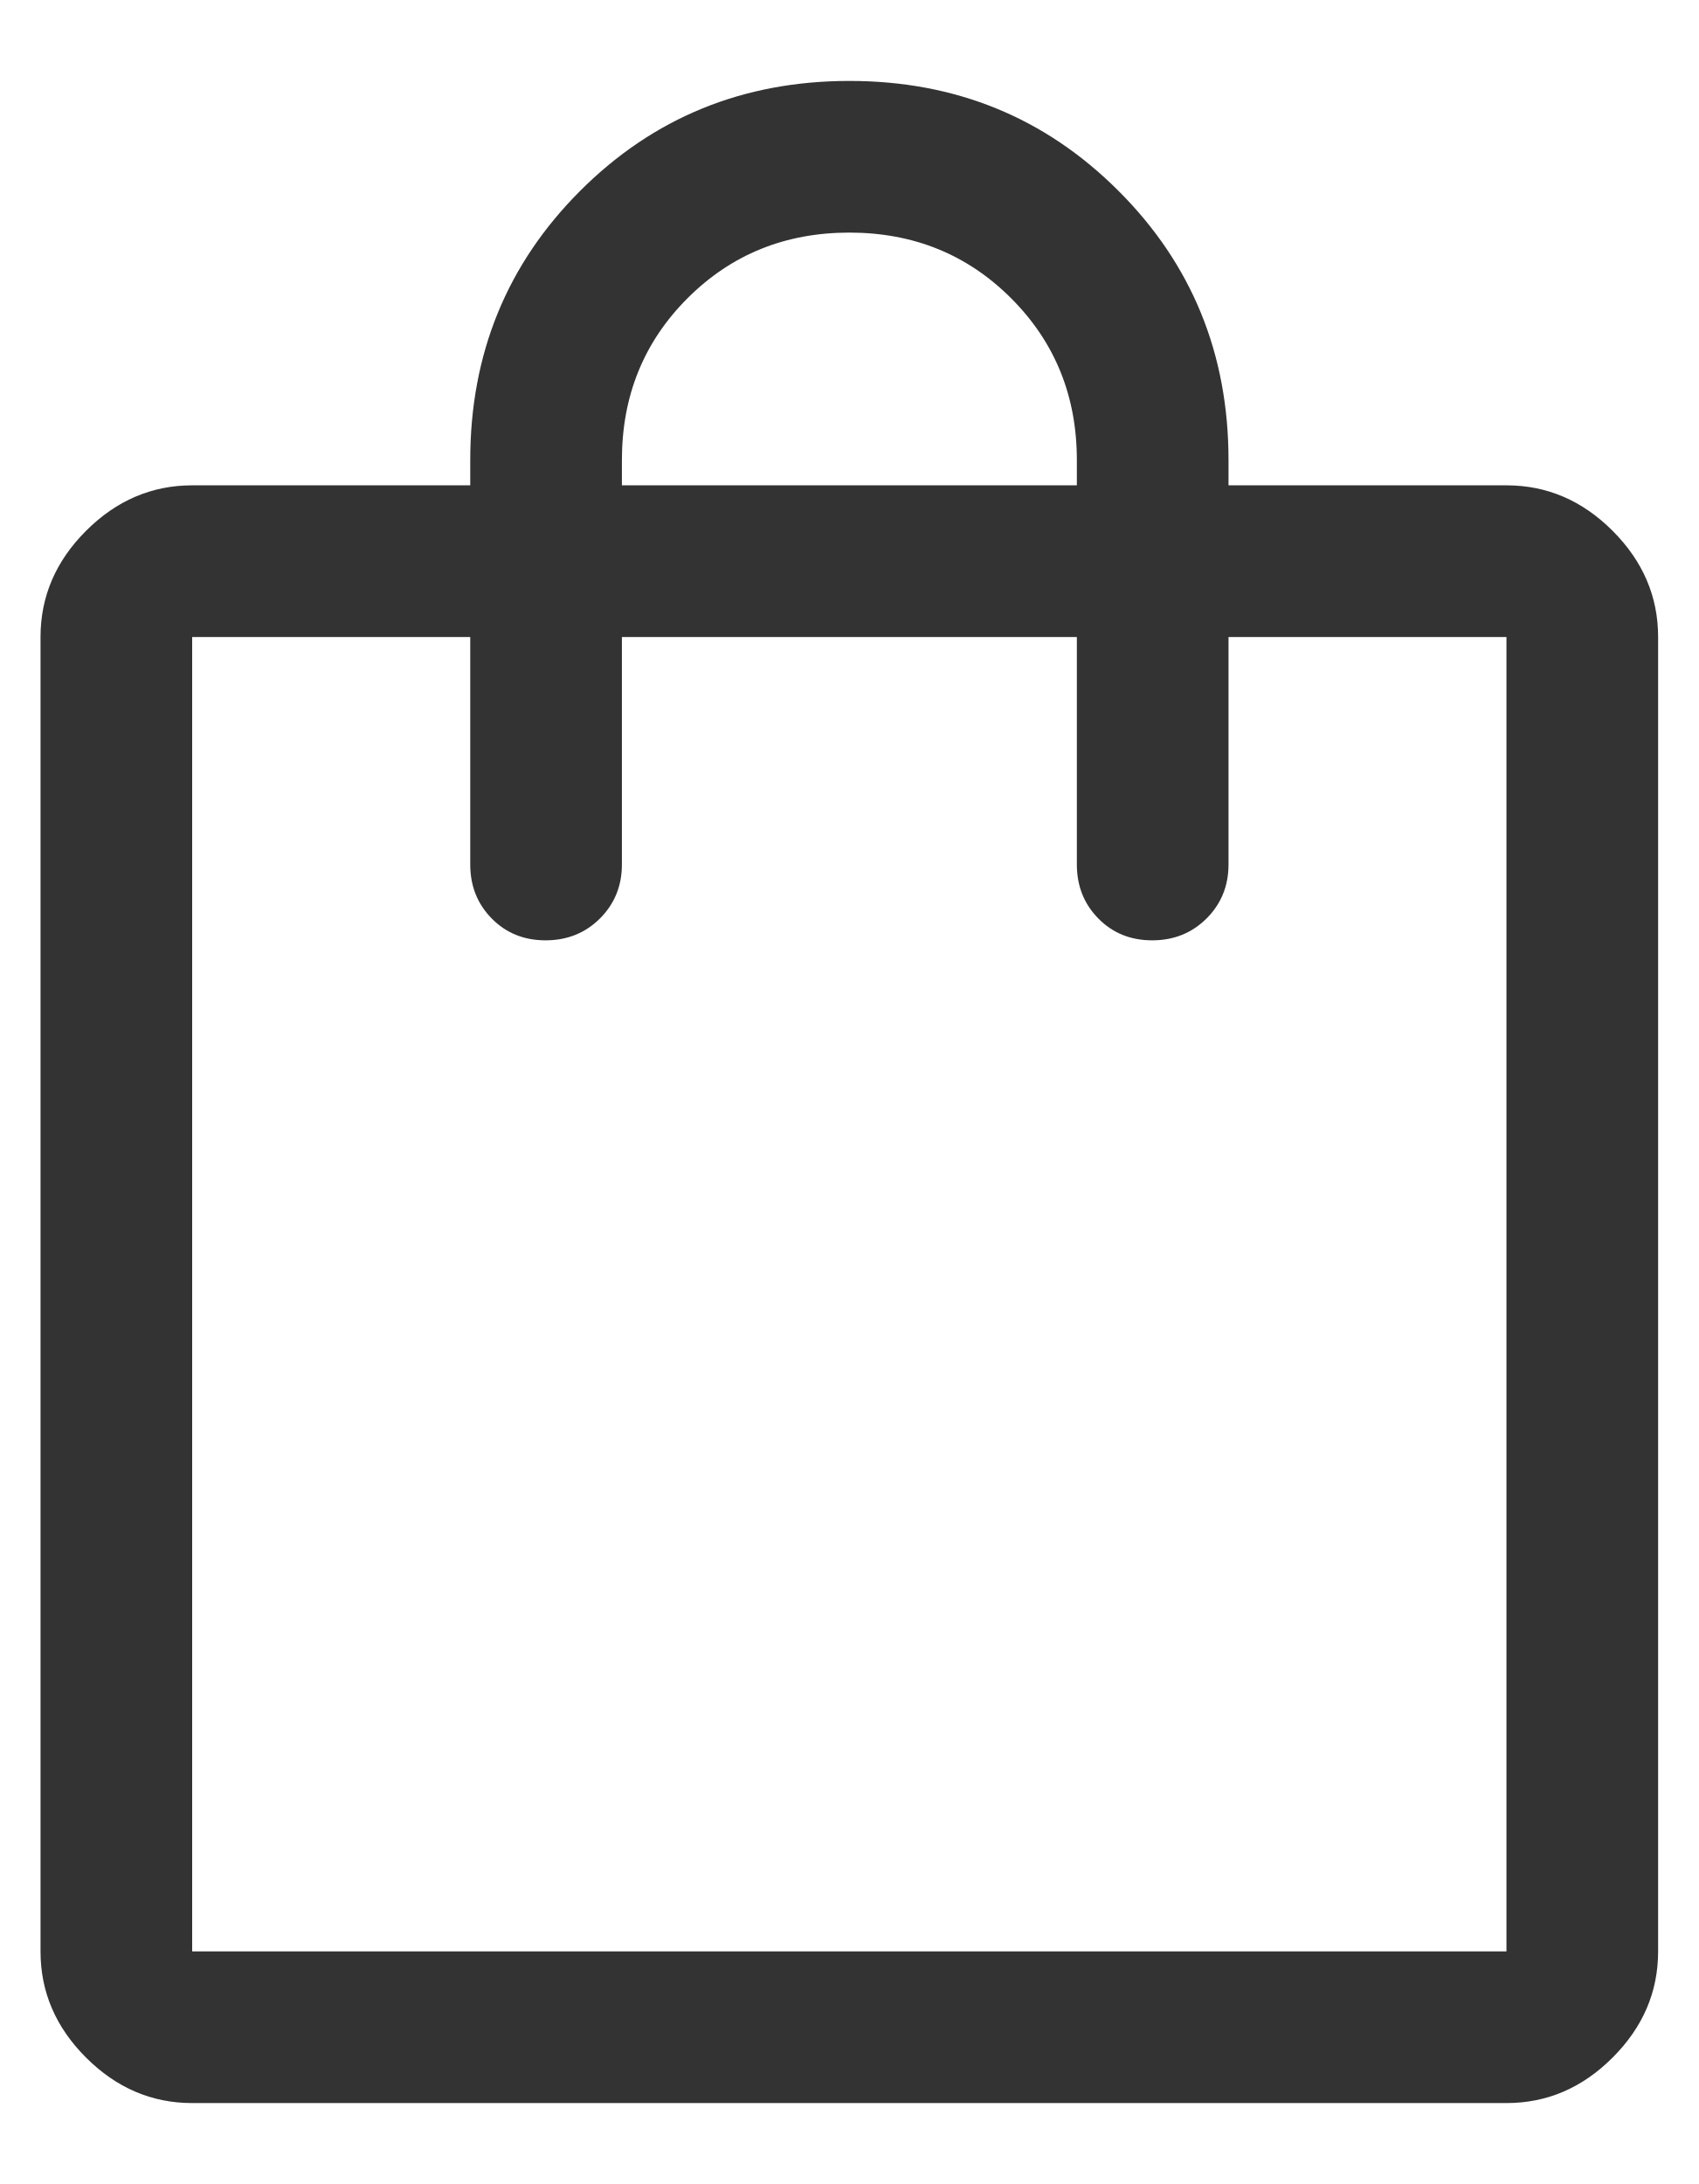
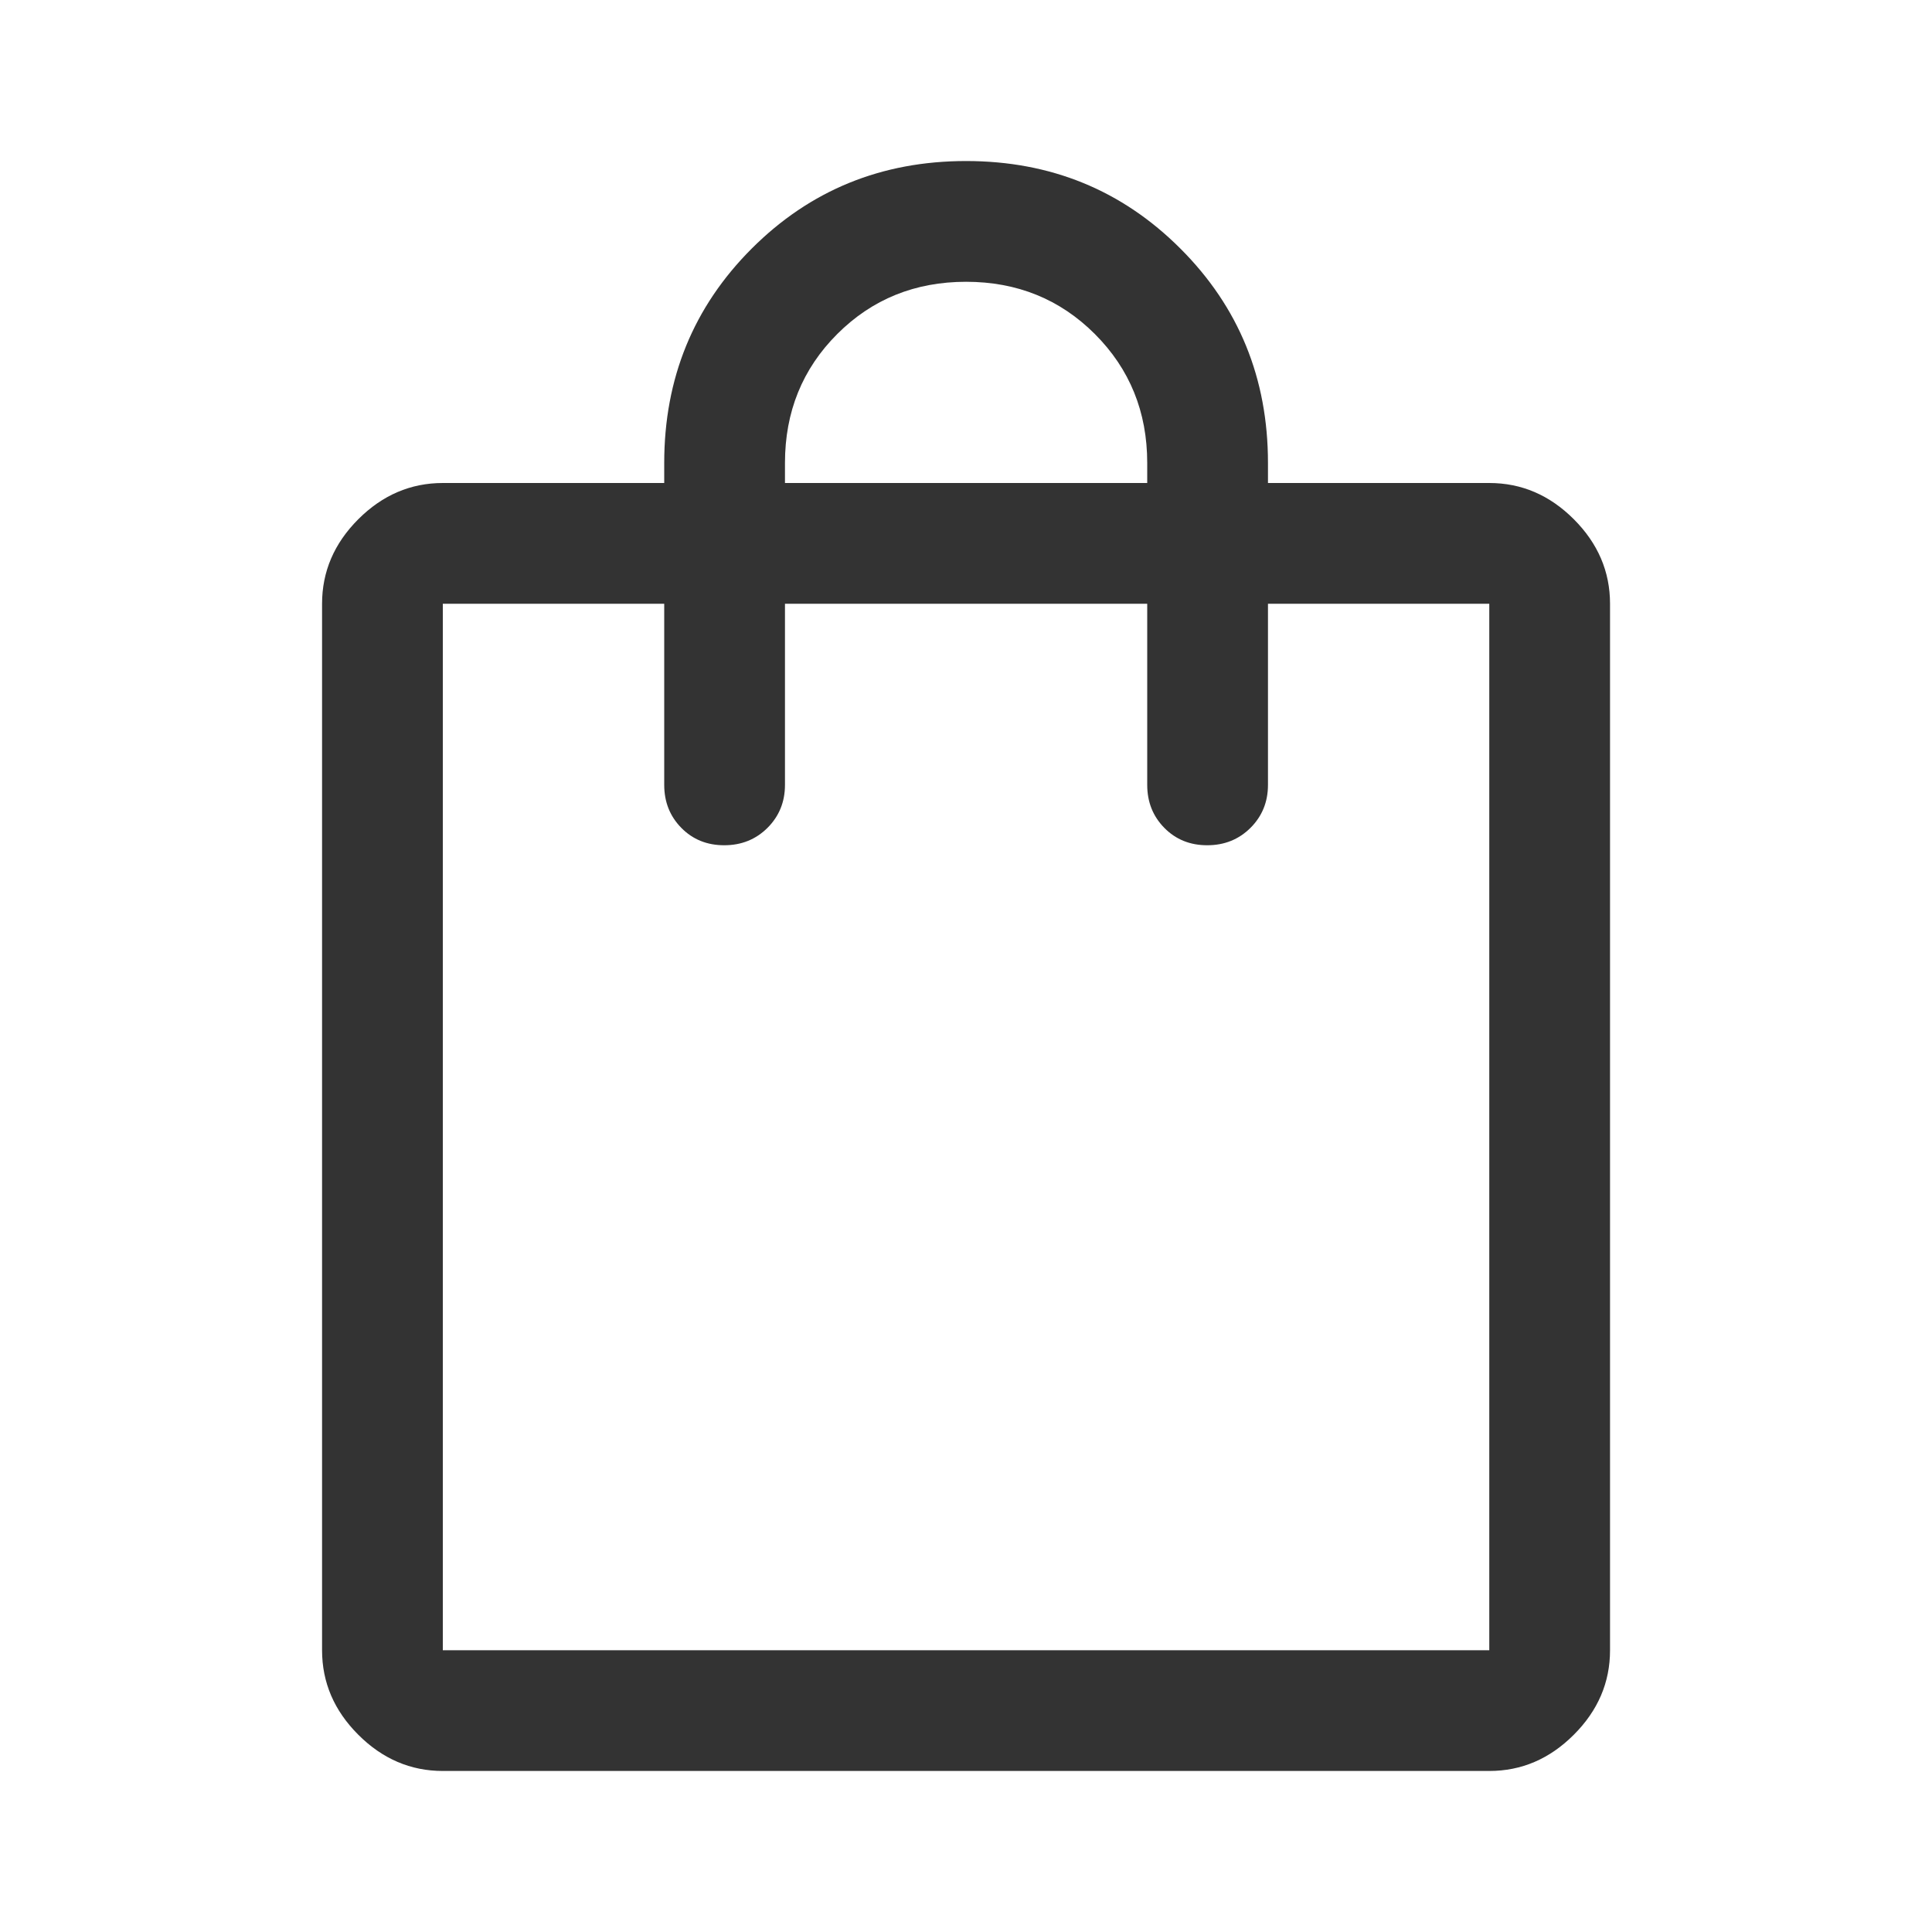
- <svg xmlns="http://www.w3.org/2000/svg" width="14" height="18" viewBox="0 0 14 18" fill="none">
-   <path d="M1.584 17.333C1.251 17.333 0.959 17.208 0.709 16.958C0.459 16.708 0.334 16.417 0.334 16.083V5.25C0.334 4.917 0.459 4.625 0.709 4.375C0.959 4.125 1.251 4 1.584 4H3.876V3.792C3.876 2.917 4.178 2.177 4.782 1.573C5.386 0.969 6.126 0.667 7.001 0.667C7.876 0.667 8.615 0.969 9.219 1.573C9.824 2.177 10.126 2.917 10.126 3.792V4H12.417C12.751 4 13.042 4.125 13.292 4.375C13.542 4.625 13.667 4.917 13.667 5.25V16.083C13.667 16.417 13.542 16.708 13.292 16.958C13.042 17.208 12.751 17.333 12.417 17.333H1.584ZM1.584 16.083H12.417V5.25H10.126V7.125C10.126 7.302 10.065 7.45 9.945 7.57C9.824 7.69 9.675 7.75 9.497 7.75C9.319 7.75 9.171 7.69 9.053 7.57C8.935 7.45 8.876 7.302 8.876 7.125V5.25H5.126V7.125C5.126 7.302 5.065 7.45 4.945 7.57C4.824 7.69 4.675 7.75 4.497 7.75C4.319 7.75 4.171 7.69 4.053 7.57C3.935 7.45 3.876 7.302 3.876 7.125V5.25H1.584V16.083ZM5.126 4H8.876V3.792C8.876 3.264 8.695 2.819 8.334 2.458C7.973 2.097 7.528 1.917 7.001 1.917C6.473 1.917 6.028 2.097 5.667 2.458C5.306 2.819 5.126 3.264 5.126 3.792V4Z" fill="#333333" />
+ <svg xmlns="http://www.w3.org/2000/svg" width="20" height="20" viewBox="0 0 20 20" fill="none">
+   <path d="M4.584 18.333C4.251 18.333 3.959 18.208 3.709 17.958C3.459 17.708 3.334 17.417 3.334 17.083V6.25C3.334 5.917 3.459 5.625 3.709 5.375C3.959 5.125 4.251 5 4.584 5H6.876V4.792C6.876 3.917 7.178 3.177 7.782 2.573C8.386 1.969 9.126 1.667 10.001 1.667C10.876 1.667 11.615 1.969 12.219 2.573C12.824 3.177 13.126 3.917 13.126 4.792V5H15.417C15.751 5 16.042 5.125 16.292 5.375C16.542 5.625 16.667 5.917 16.667 6.25V17.083C16.667 17.417 16.542 17.708 16.292 17.958C16.042 18.208 15.751 18.333 15.417 18.333H4.584ZM4.584 17.083H15.417V6.25H13.126V8.125C13.126 8.302 13.065 8.45 12.945 8.57C12.824 8.69 12.675 8.75 12.497 8.75C12.319 8.75 12.171 8.69 12.053 8.57C11.935 8.45 11.876 8.302 11.876 8.125V6.25H8.126V8.125C8.126 8.302 8.065 8.45 7.945 8.57C7.824 8.69 7.675 8.75 7.497 8.75C7.319 8.75 7.171 8.69 7.053 8.57C6.935 8.45 6.876 8.302 6.876 8.125V6.25H4.584V17.083ZM8.126 5H11.876V4.792C11.876 4.264 11.695 3.819 11.334 3.458C10.973 3.097 10.528 2.917 10.001 2.917C9.473 2.917 9.028 3.097 8.667 3.458C8.306 3.819 8.126 4.264 8.126 4.792V5Z" fill="#333333" />
</svg>
